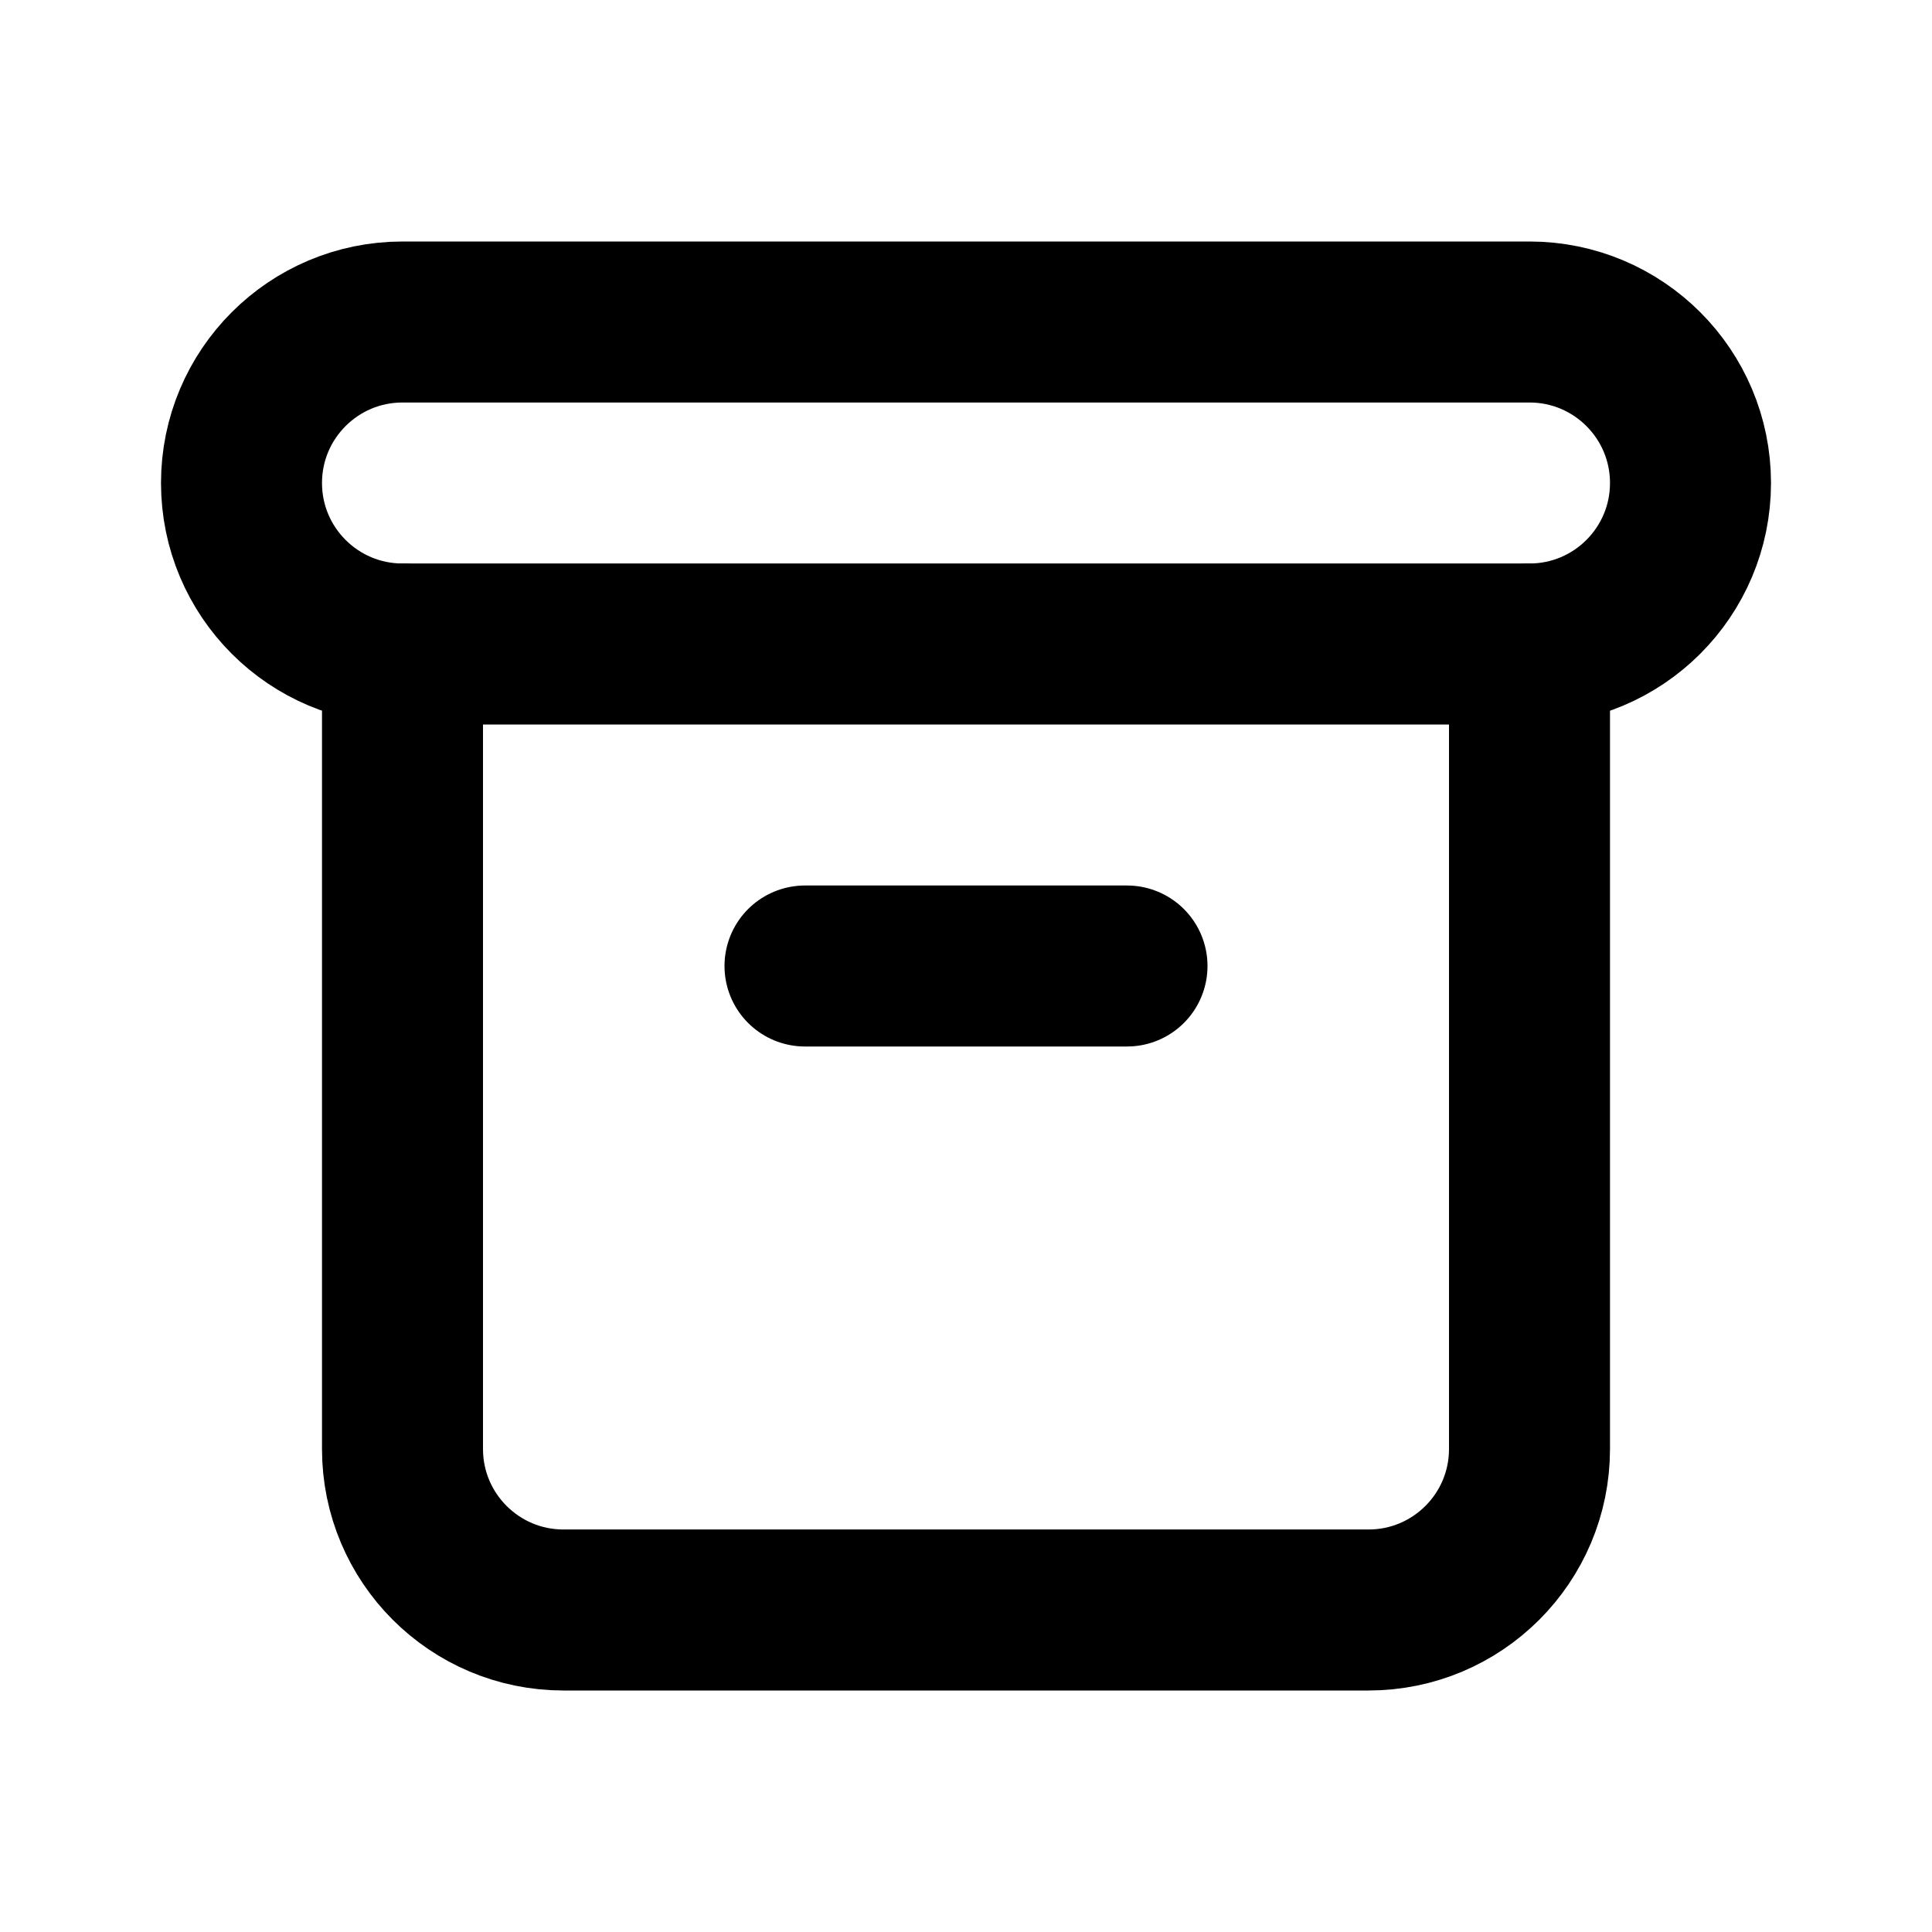
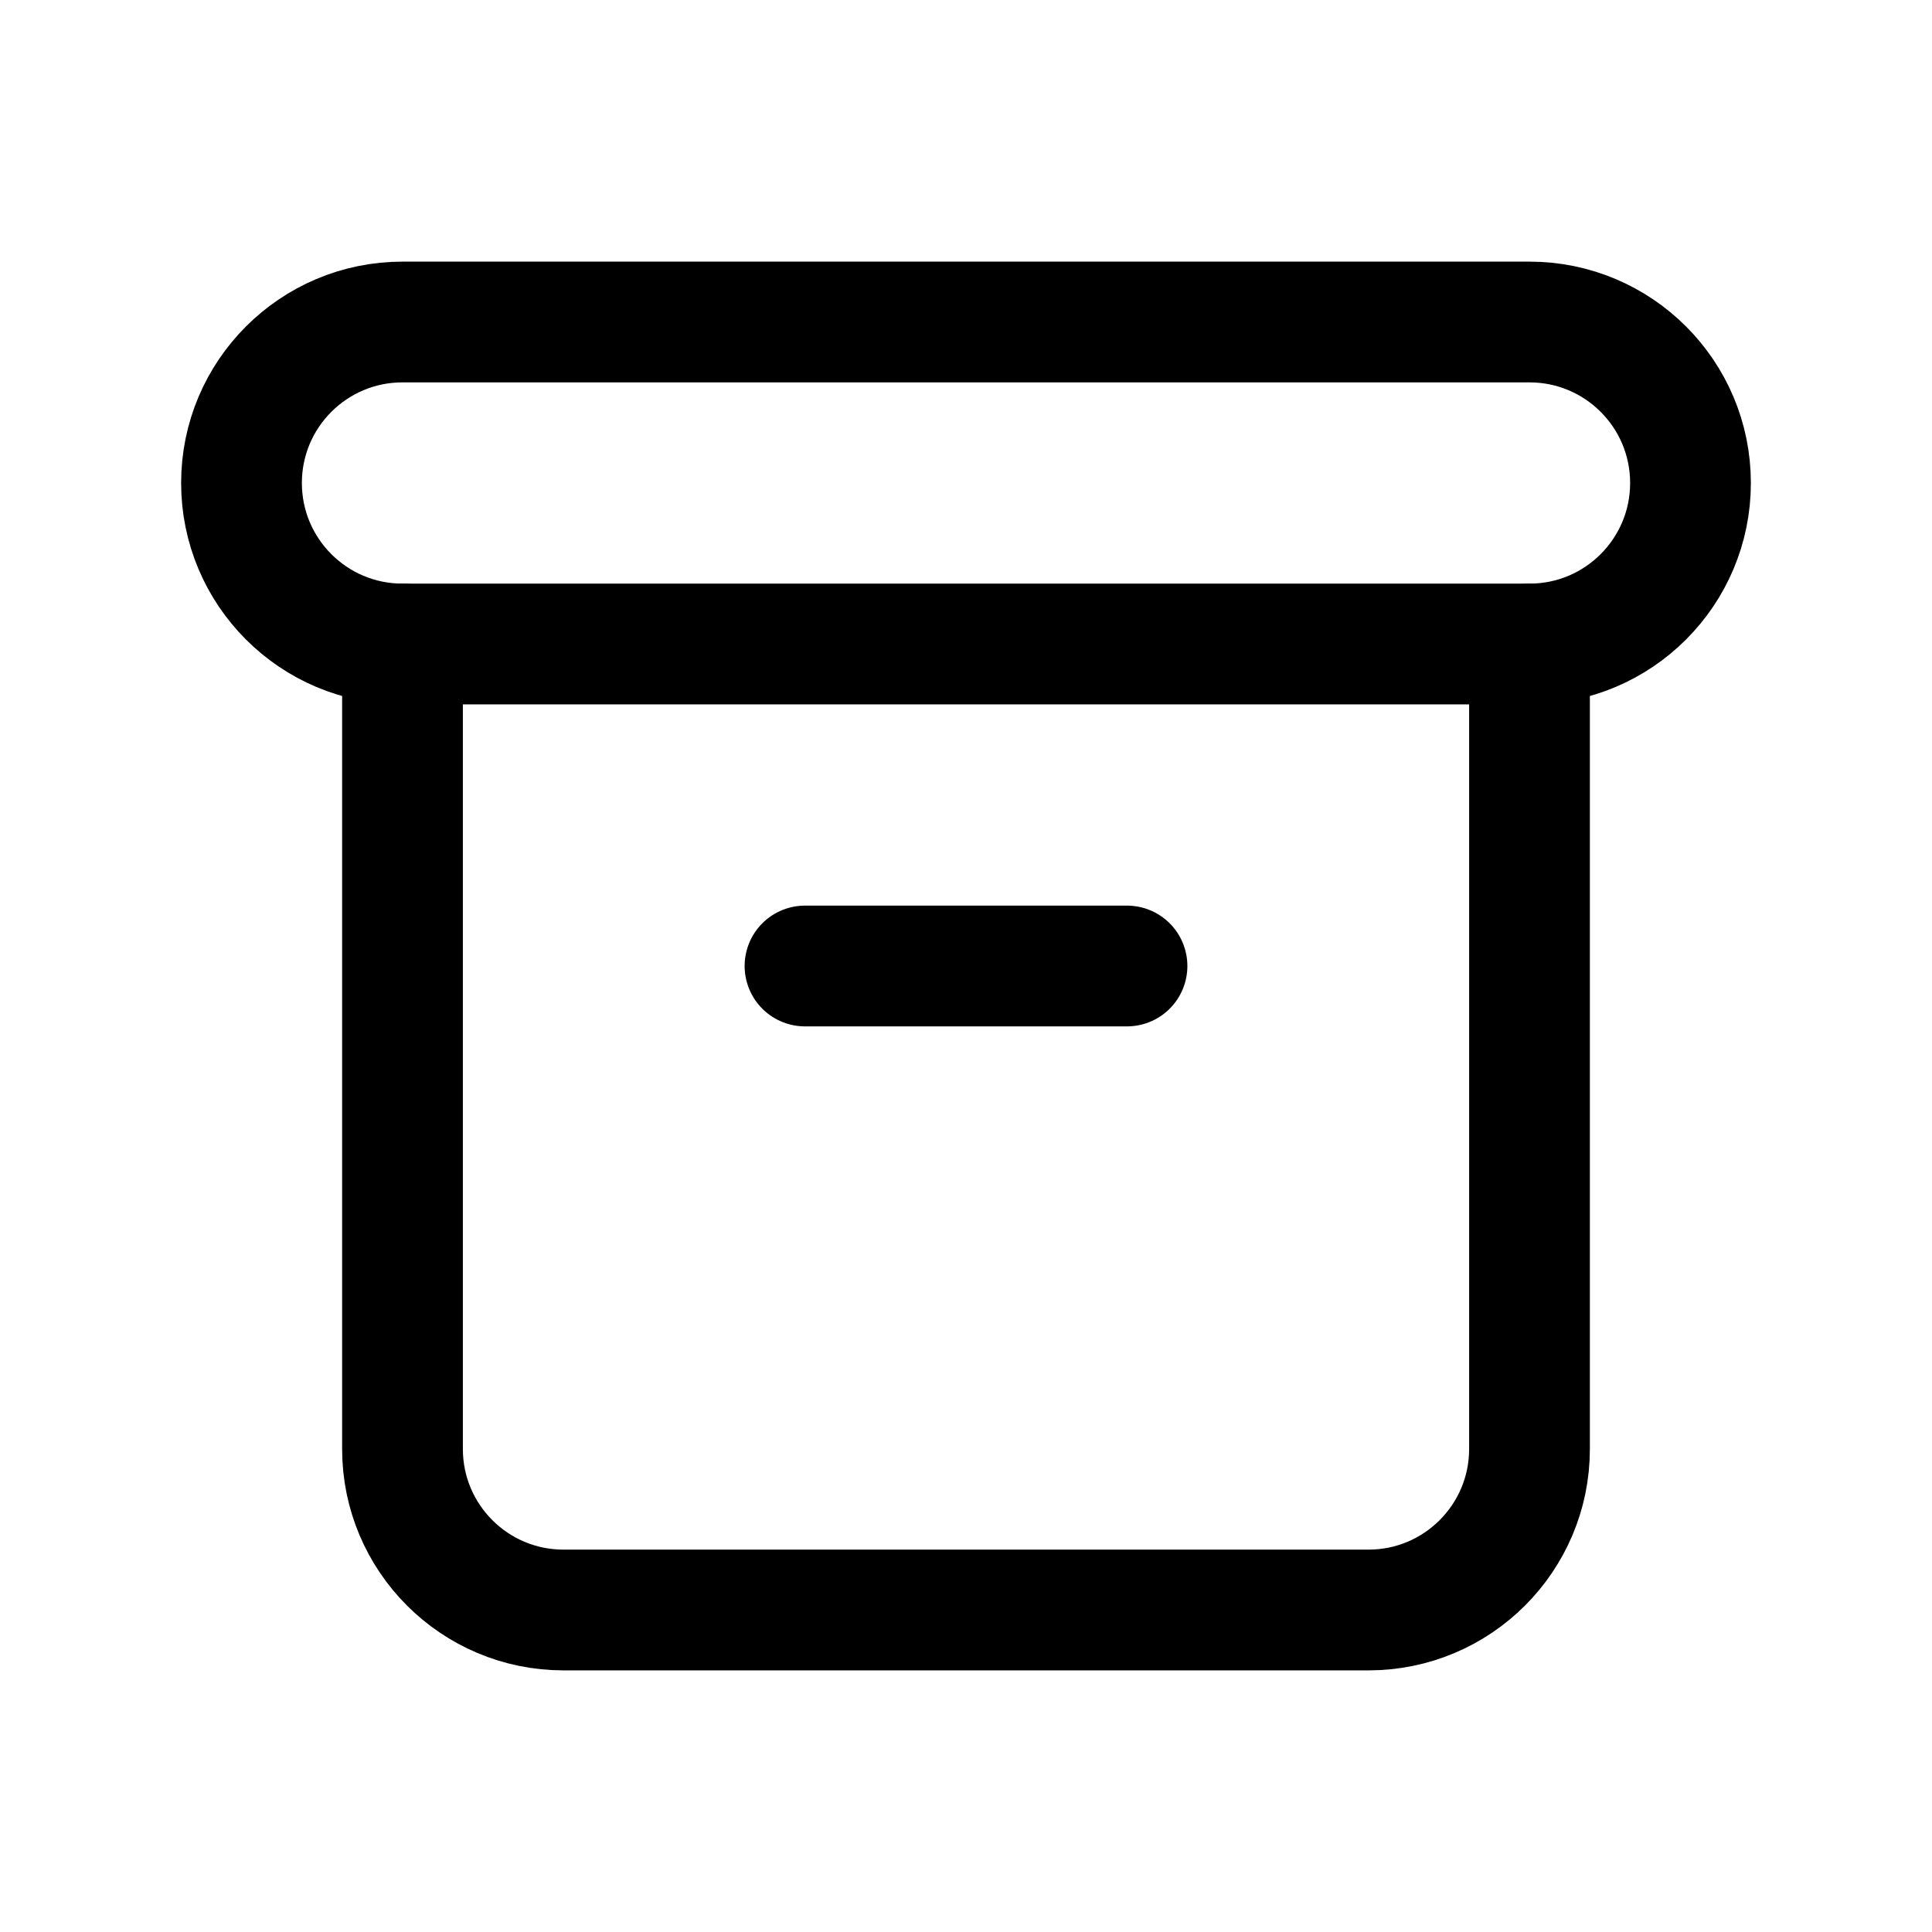
- <svg xmlns="http://www.w3.org/2000/svg" width="24" height="24" viewBox="0 0 24 24" fill="none" stroke="currentColor" stroke-width="2" stroke-linecap="round" stroke-linejoin="round" class="icon icon-tabler icons-tabler-outline icon-tabler-archive">
-   <path stroke="none" d="M0 0h24v24H0z" fill="none" />
+ <svg xmlns="http://www.w3.org/2000/svg" width="24" height="24" viewBox="0 0 24 24" fill="none" stroke="currentColor" stroke-width="1.5" stroke-linecap="round" stroke-linejoin="round">
  <path d="M3 4m0 2a2 2 0 0 1 2 -2h14a2 2 0 0 1 2 2v0a2 2 0 0 1 -2 2h-14a2 2 0 0 1 -2 -2z" />
  <path d="M5 8v10a2 2 0 0 0 2 2h10a2 2 0 0 0 2 -2v-10" />
  <path d="M10 12l4 0" />
</svg>
